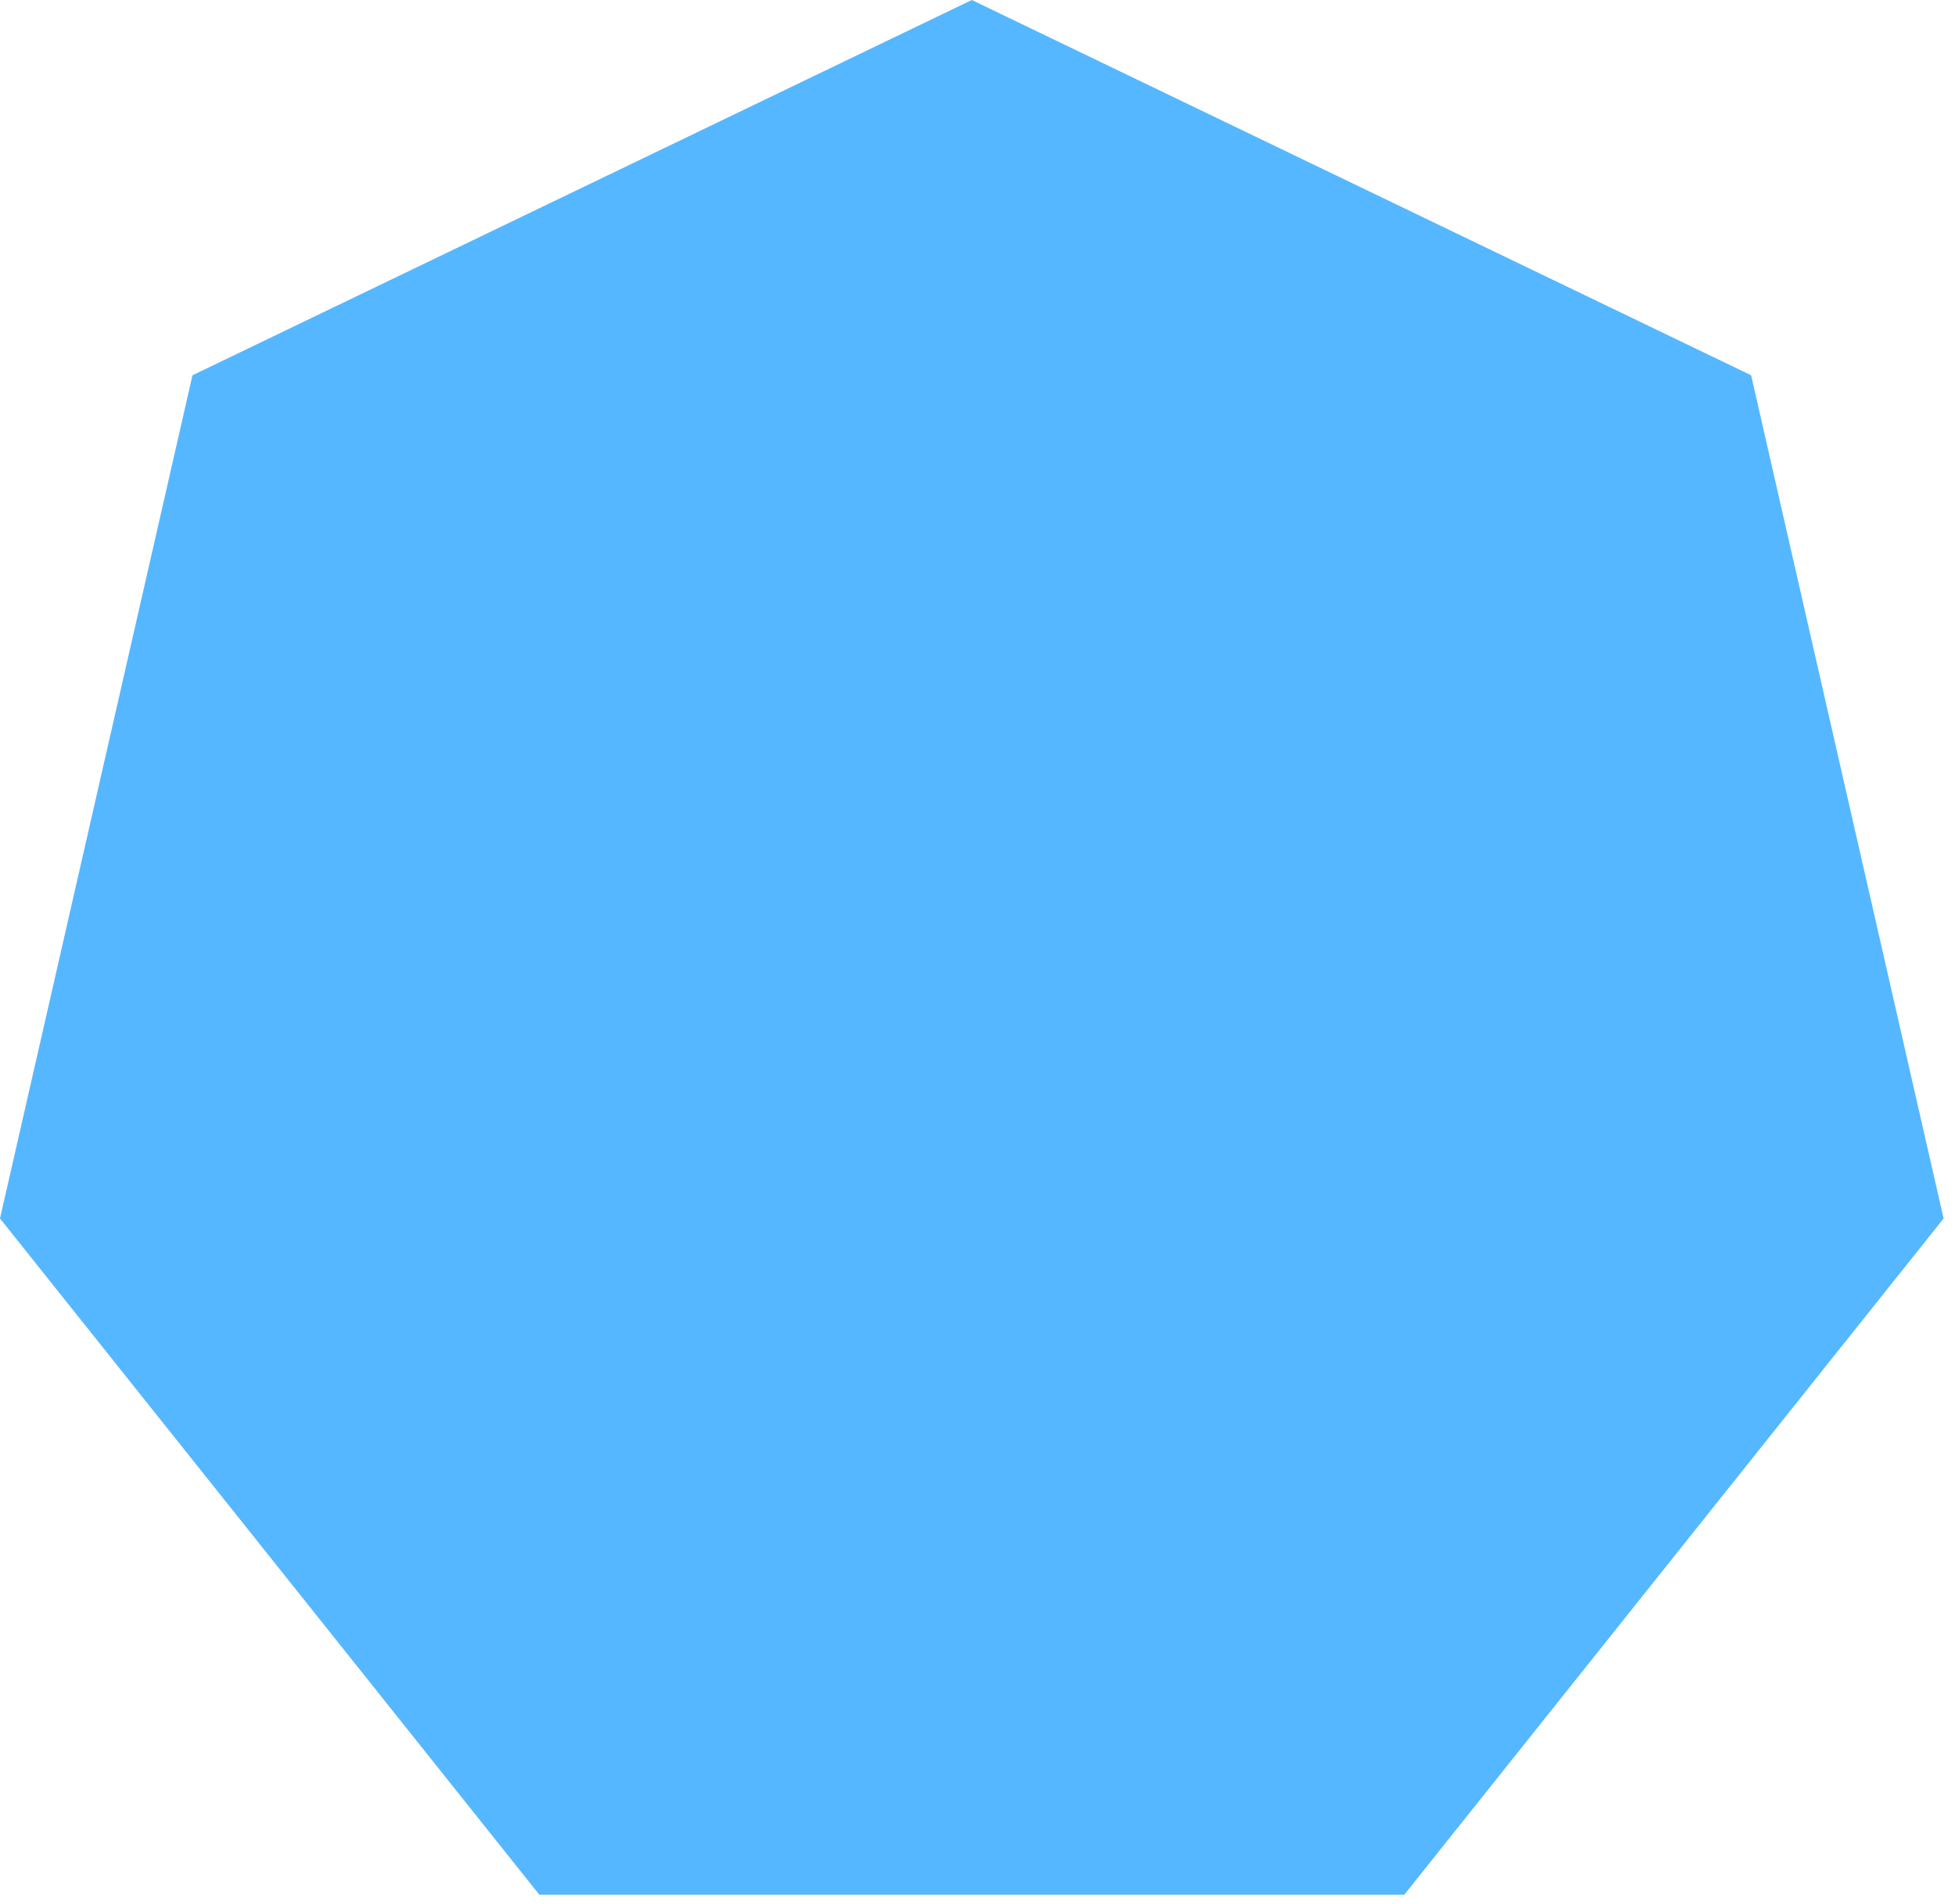
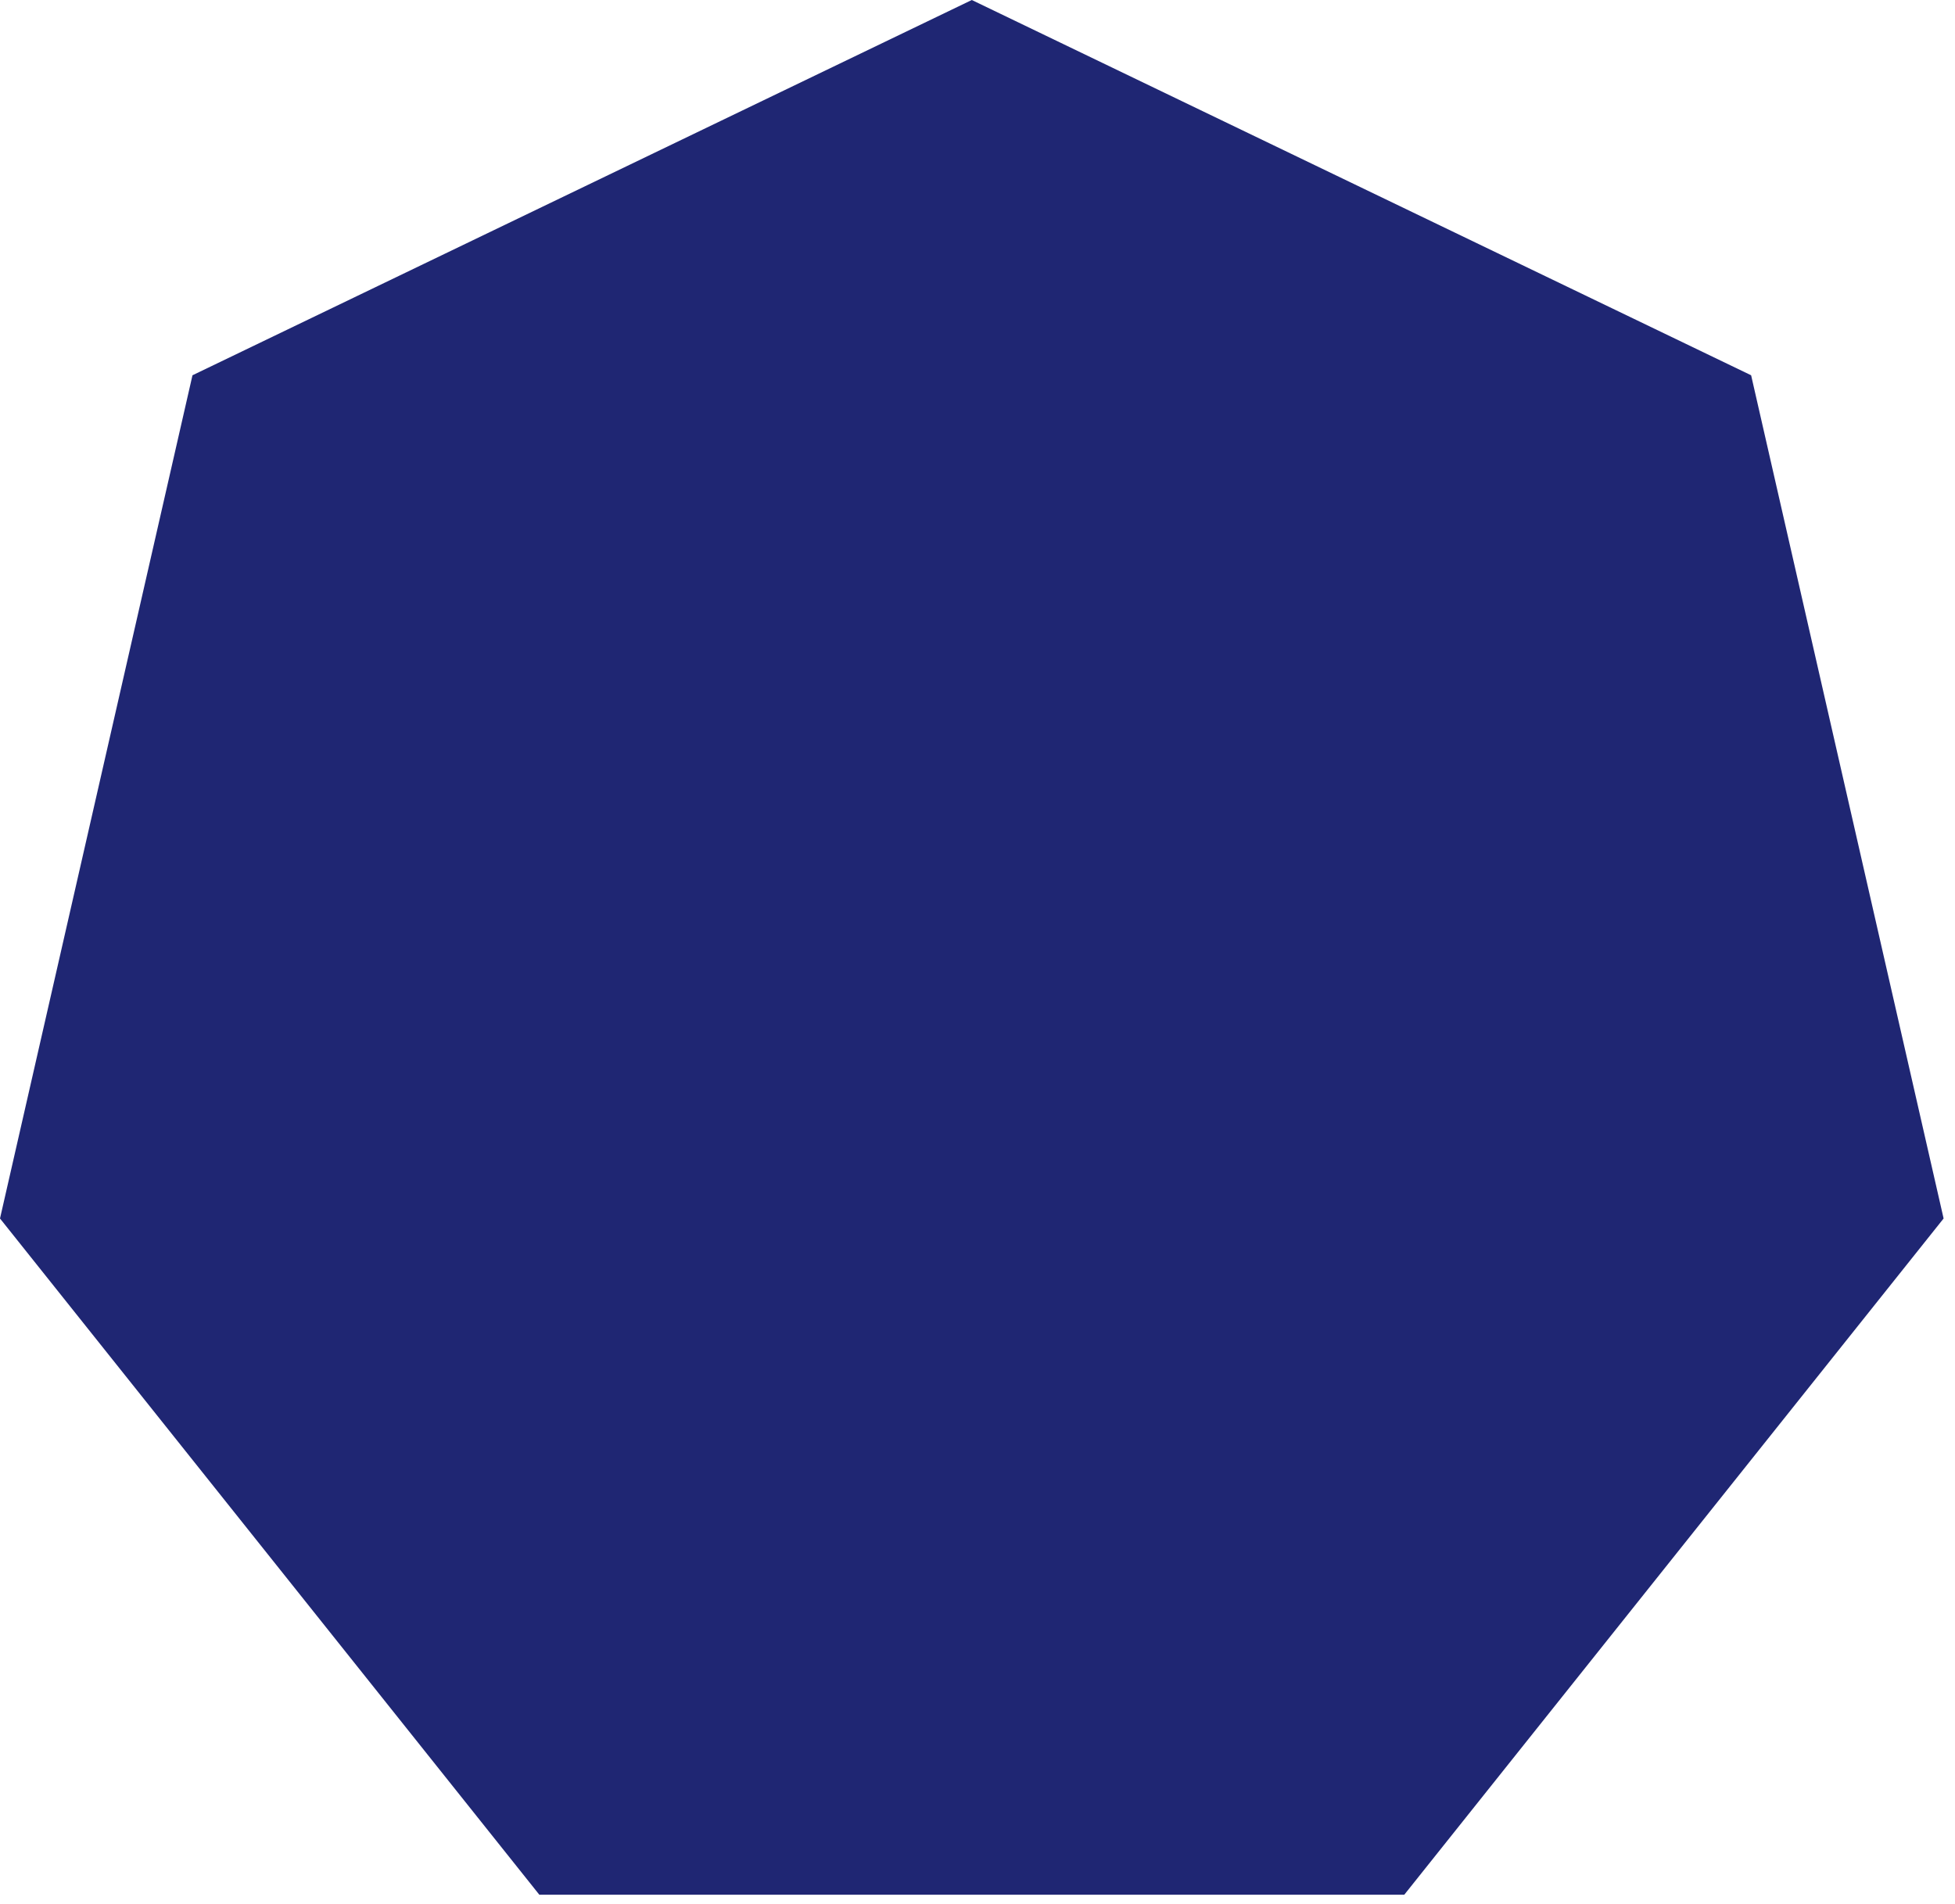
<svg xmlns="http://www.w3.org/2000/svg" width="152px" height="148px" viewBox="0 0 152 148" version="1.1">
  <defs />
  <g id="Symbols" stroke="none" stroke-width="1" fill="none" fill-rule="evenodd">
-     <g id="Milk-Copy" transform="translate(-1, -1)" fill="#55B7FF">
+     <g id="Milk-Copy" transform="translate(-1, -1)" fill="#1F2673">
      <polygon id="Polygon" points="76.557 1 137.149 30.18 152.114 95.745 110.183 148.325 42.931 148.325 1 95.745 15.965 30.18" />
    </g>
  </g>
</svg>
